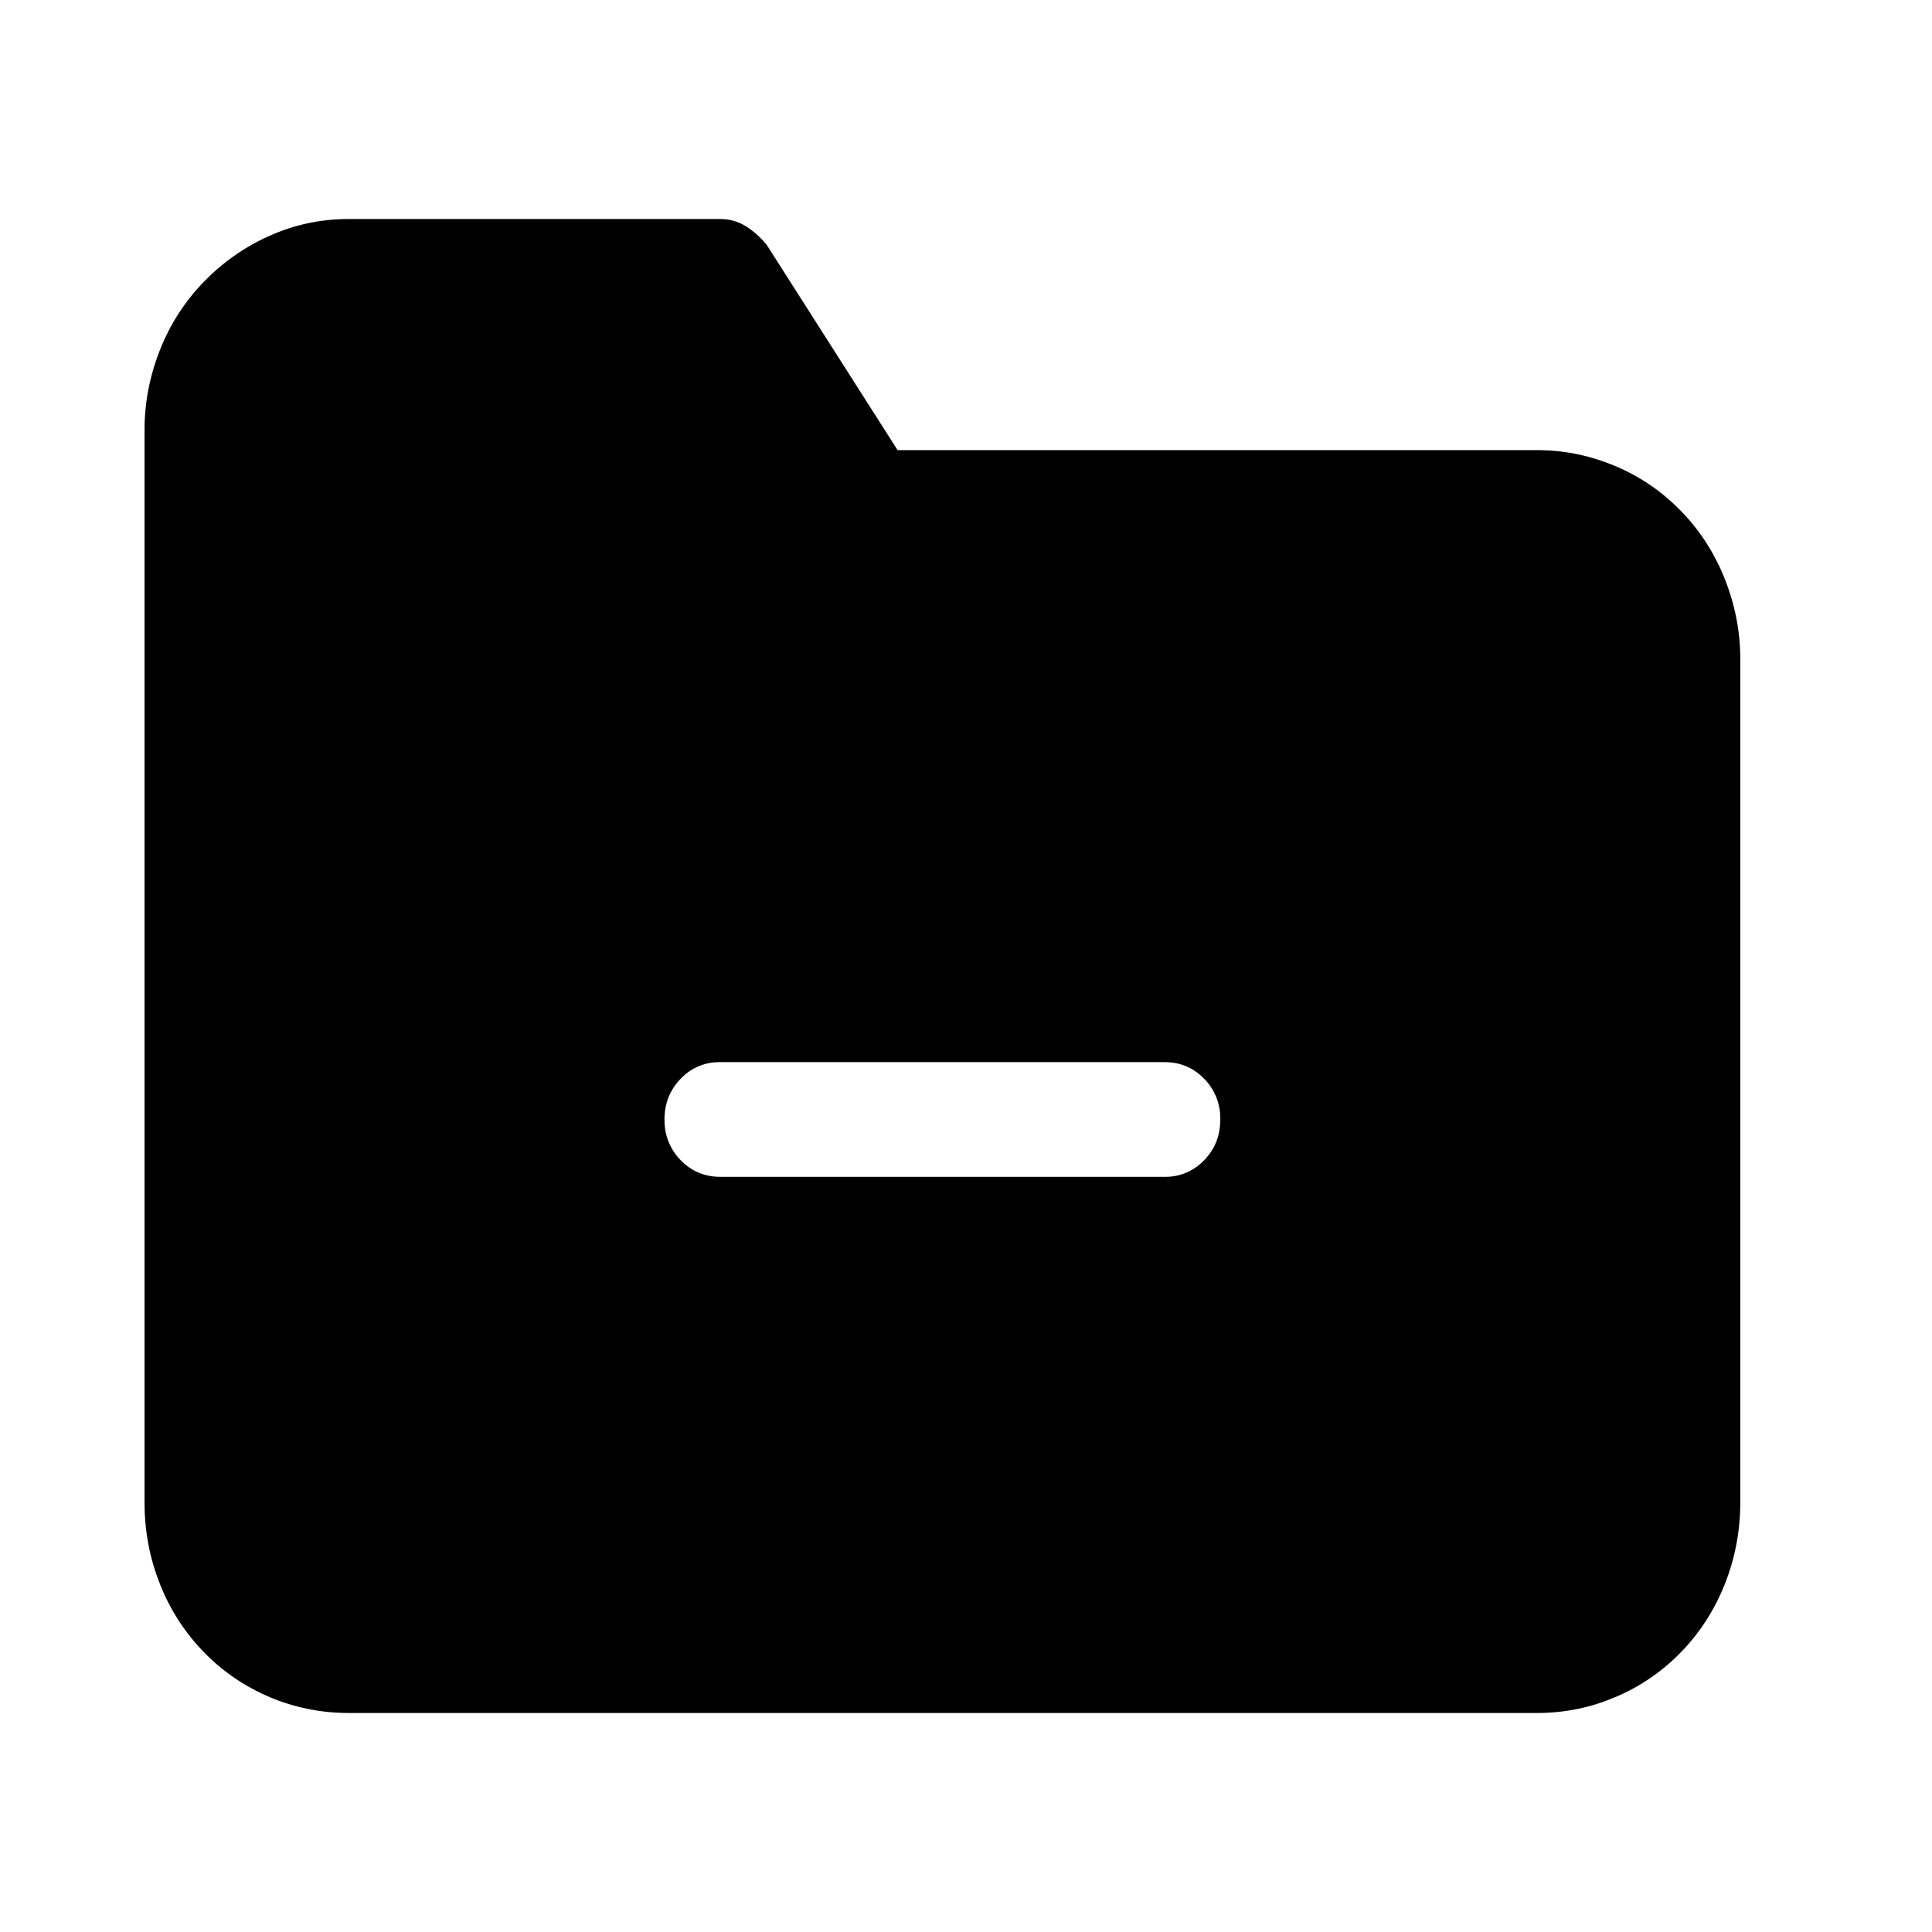
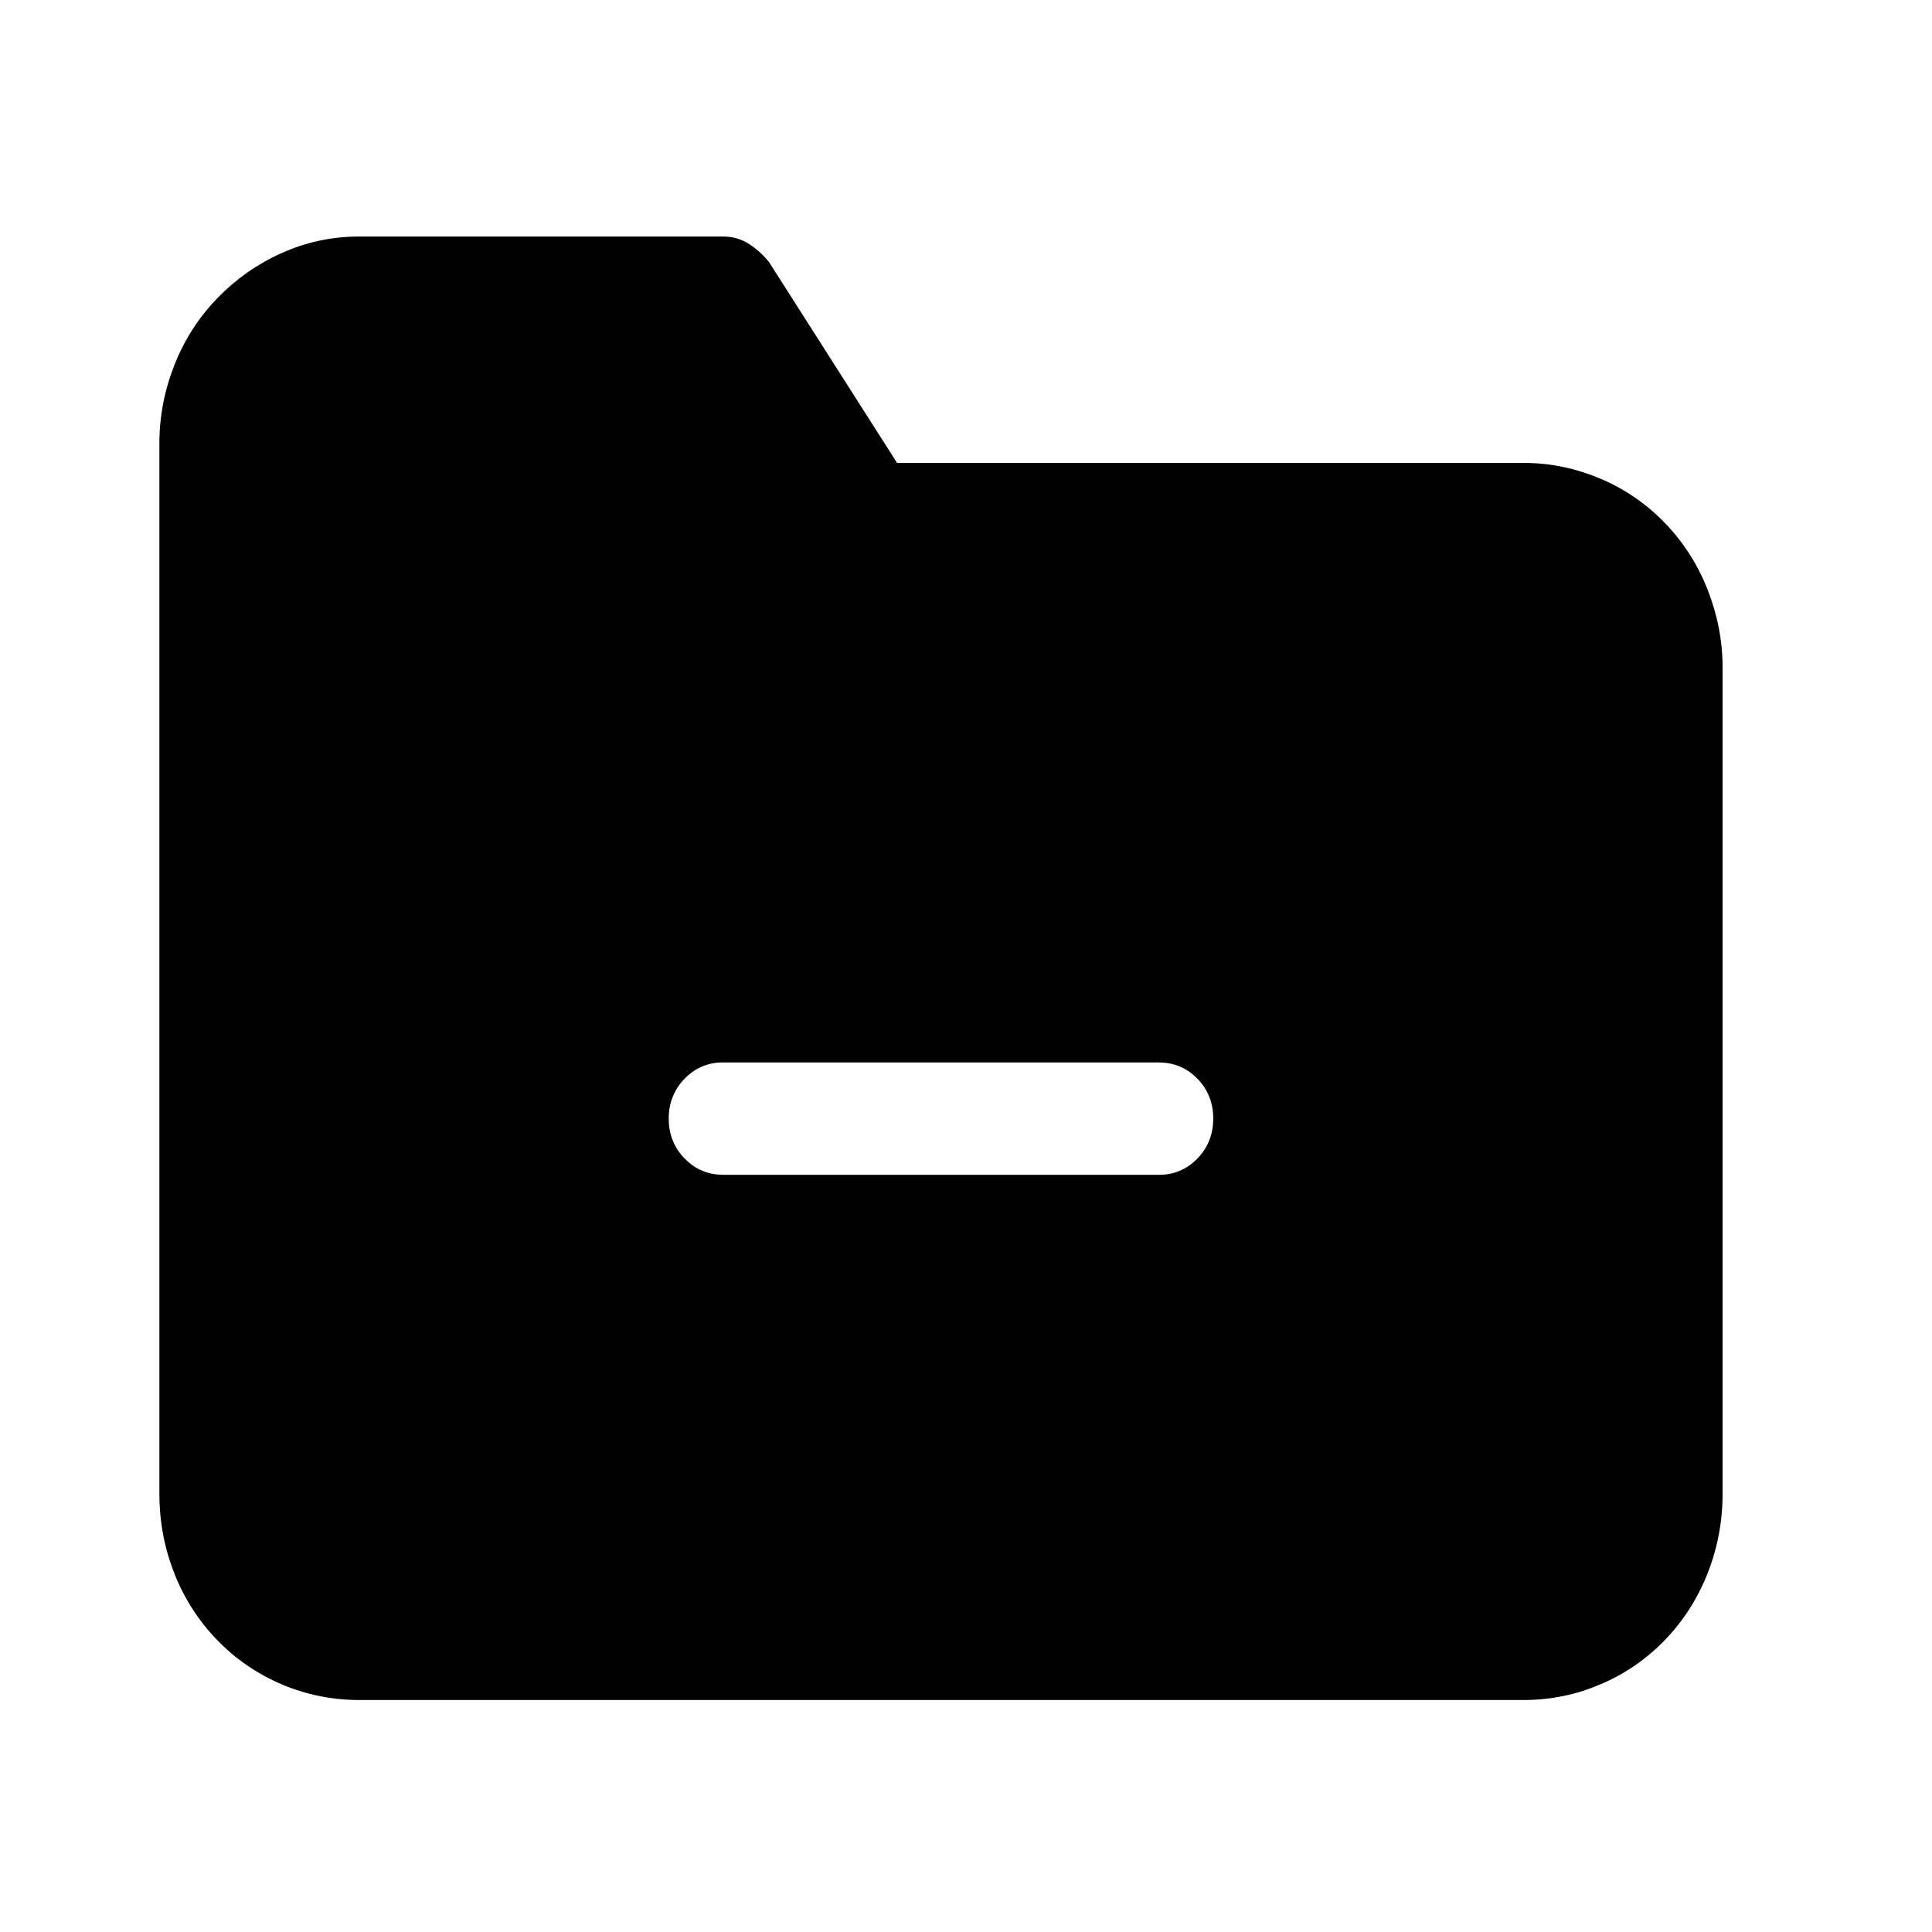
<svg xmlns="http://www.w3.org/2000/svg" width="256" height="256" viewBox="0 0 256 256" fill="none">
-   <g data-optical="rescale" transform="translate(124.0,128.0) scale(0.98) translate(-124.0,-128.0)">
+   <g data-optical="rg" transform="translate(119.73,135.53) scale(0.96) translate(-119.73,-135.53)">
    <path fill-rule="evenodd" clip-rule="evenodd" d="M94.836 27C96.124 27 97.295 27.336 98.35 28C99.405 28.664 100.329 29.504 101.143 30.504L118.831 58.248H205.381L206.047 58.256C209.369 58.339 212.622 59.048 215.8 60.376C219.19 61.792 222.185 63.832 224.776 66.504C227.359 69.168 229.337 72.248 230.71 75.752C232.084 79.248 232.774 82.832 232.774 86.504V200.504C232.774 204.336 232.083 208 230.71 211.504C229.283 215.104 227.274 218.184 224.776 220.752C222.286 223.328 219.298 225.4 215.978 226.808L215.8 226.872C212.721 228.216 209.144 228.992 205.381 229H44.567C40.75 229 37.12 228.216 33.799 226.8L33.986 226.872C30.495 225.4 27.508 223.328 25.018 220.752C22.512 218.184 20.503 215.104 19.138 211.68L19.076 211.496C17.772 208.264 17.012 204.52 17.012 200.584V55.504C17.012 51.84 17.703 48.256 19.076 44.76C20.449 41.264 22.427 38.176 25.018 35.504C27.524 32.912 30.503 30.8 33.799 29.32L33.986 29.248C37.104 27.824 40.75 27 44.575 27H94.836ZM94.689 141C92.656 141 90.817 141.856 89.499 143.248C88.048 144.752 87.311 146.584 87.311 148.752L87.319 148.744V148.904C87.319 150.992 88.149 152.888 89.499 154.248C90.957 155.752 92.734 156.504 94.836 156.504H155.105C157.137 156.504 158.976 155.64 160.294 154.248C161.745 152.752 162.466 150.92 162.466 148.76V148.6C162.466 146.504 161.636 144.608 160.287 143.248C158.927 141.846 157.273 141.097 155.346 141.009L154.958 141H94.689Z" fill="currentColor" />
  </g>
</svg>
